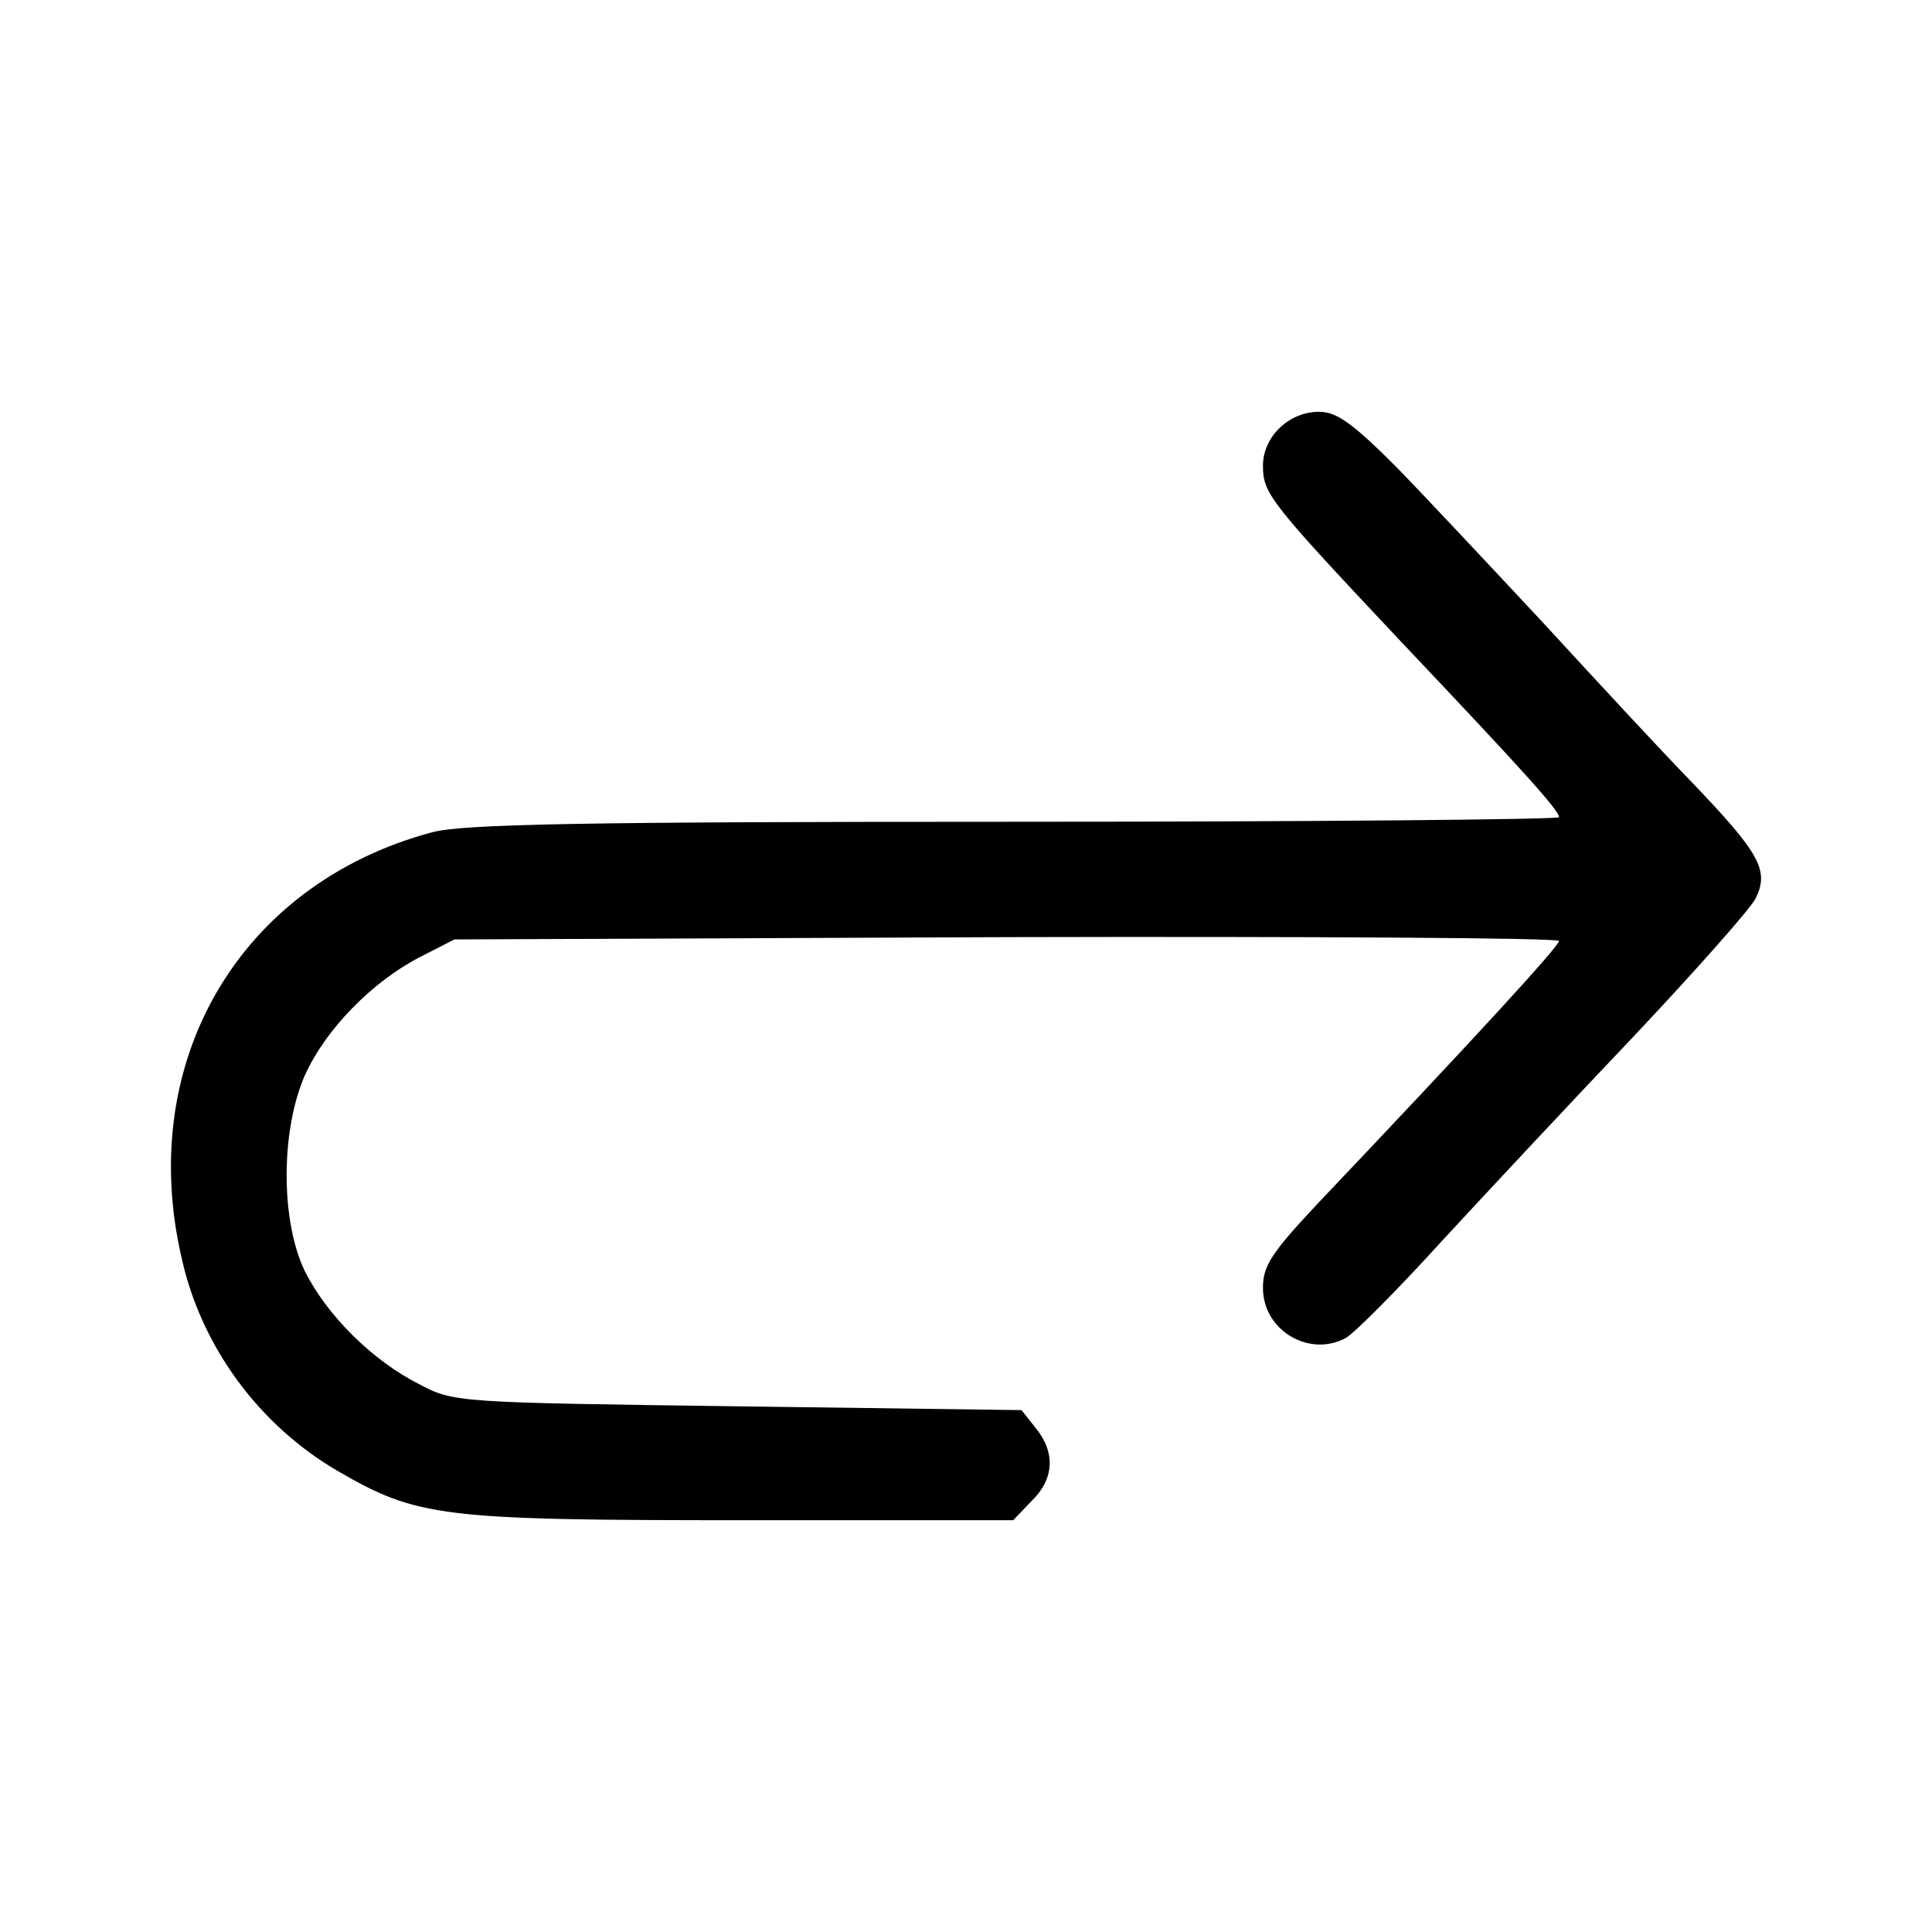
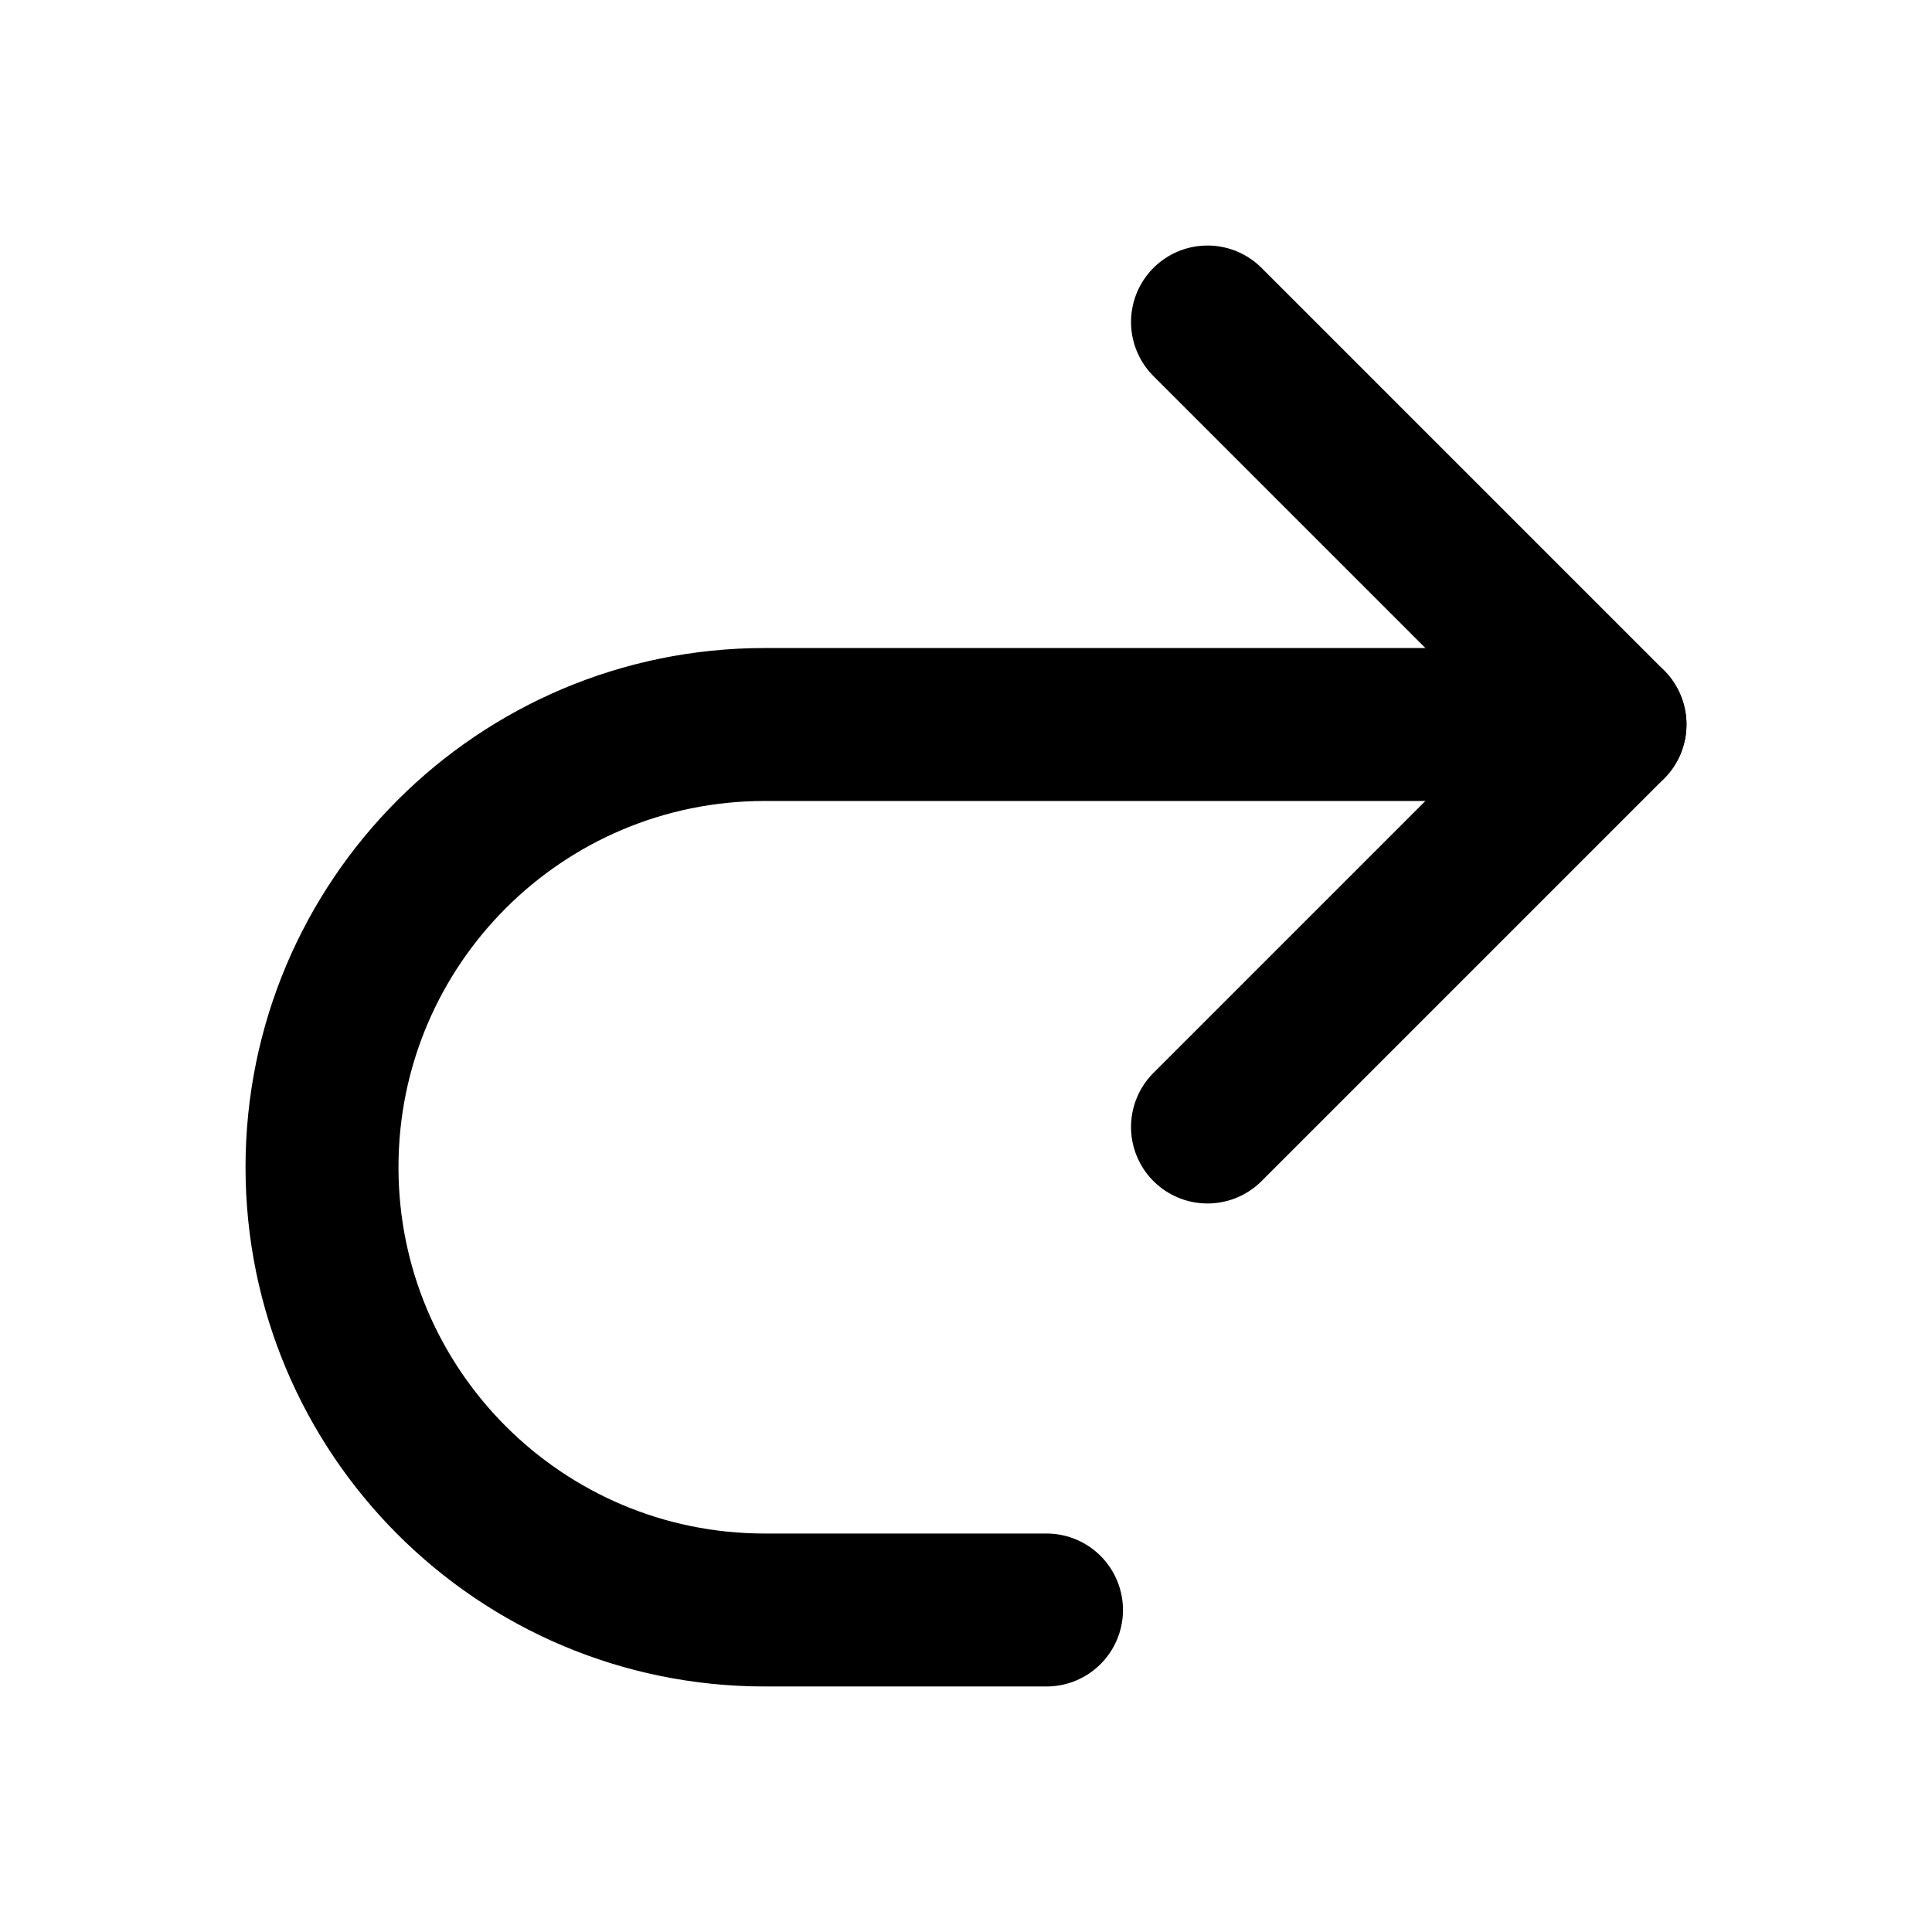
- <svg xmlns="http://www.w3.org/2000/svg" viewBox="0, 0, 64, 64">
-   <path d="M46.238,15.452 C47.219,16.458 49.432,18.822 51.167,20.683 C52.877,22.544 55.065,24.908 56.046,25.914 C58.309,28.278 58.611,28.831 58.158,29.762 C57.957,30.139 56.146,32.176 54.134,34.314 C52.123,36.426 49.256,39.494 47.747,41.129 C46.263,42.764 44.829,44.197 44.578,44.323 C43.371,44.977 41.837,44.071 41.837,42.663 C41.837,41.934 42.113,41.506 43.673,39.846 C48.878,34.364 51.645,31.346 51.645,31.17 C51.645,31.069 43.421,31.019 33.336,31.044 L15.053,31.12 L13.922,31.698 C12.312,32.528 10.778,34.112 10.099,35.621 C9.294,37.457 9.294,40.45 10.099,42.11 C10.828,43.568 12.337,45.077 13.896,45.857 C15.028,46.461 15.179,46.461 24.434,46.586 L33.839,46.712 L34.317,47.316 C34.971,48.12 34.921,49.001 34.166,49.73 L33.563,50.359 L24.585,50.359 C14.601,50.359 13.821,50.258 11.18,48.724 C8.59,47.215 6.679,44.625 6.025,41.707 C4.491,35.169 7.936,29.284 14.299,27.574 C15.305,27.297 19.278,27.222 33.588,27.222 C43.522,27.222 51.645,27.146 51.645,27.071 C51.645,26.845 50.488,25.562 46.464,21.312 C42.063,16.634 41.837,16.357 41.837,15.427 C41.837,14.471 42.692,13.641 43.698,13.641 C44.276,13.641 44.804,14.019 46.238,15.452 z" fill="#000000" />
+ <svg xmlns="http://www.w3.org/2000/svg" viewBox="0 0 24 24" fill="none" stroke="#000000" stroke-width="1.9" stroke-linecap="round" stroke-linejoin="round">
+   <path d="m15 14 5-5-5-5" />
+   <path d="M20 9H9.5A5.5 5.5 0 0 0 4 14.5A5.5 5.5 0 0 0 9.5 20H13" />
</svg>
